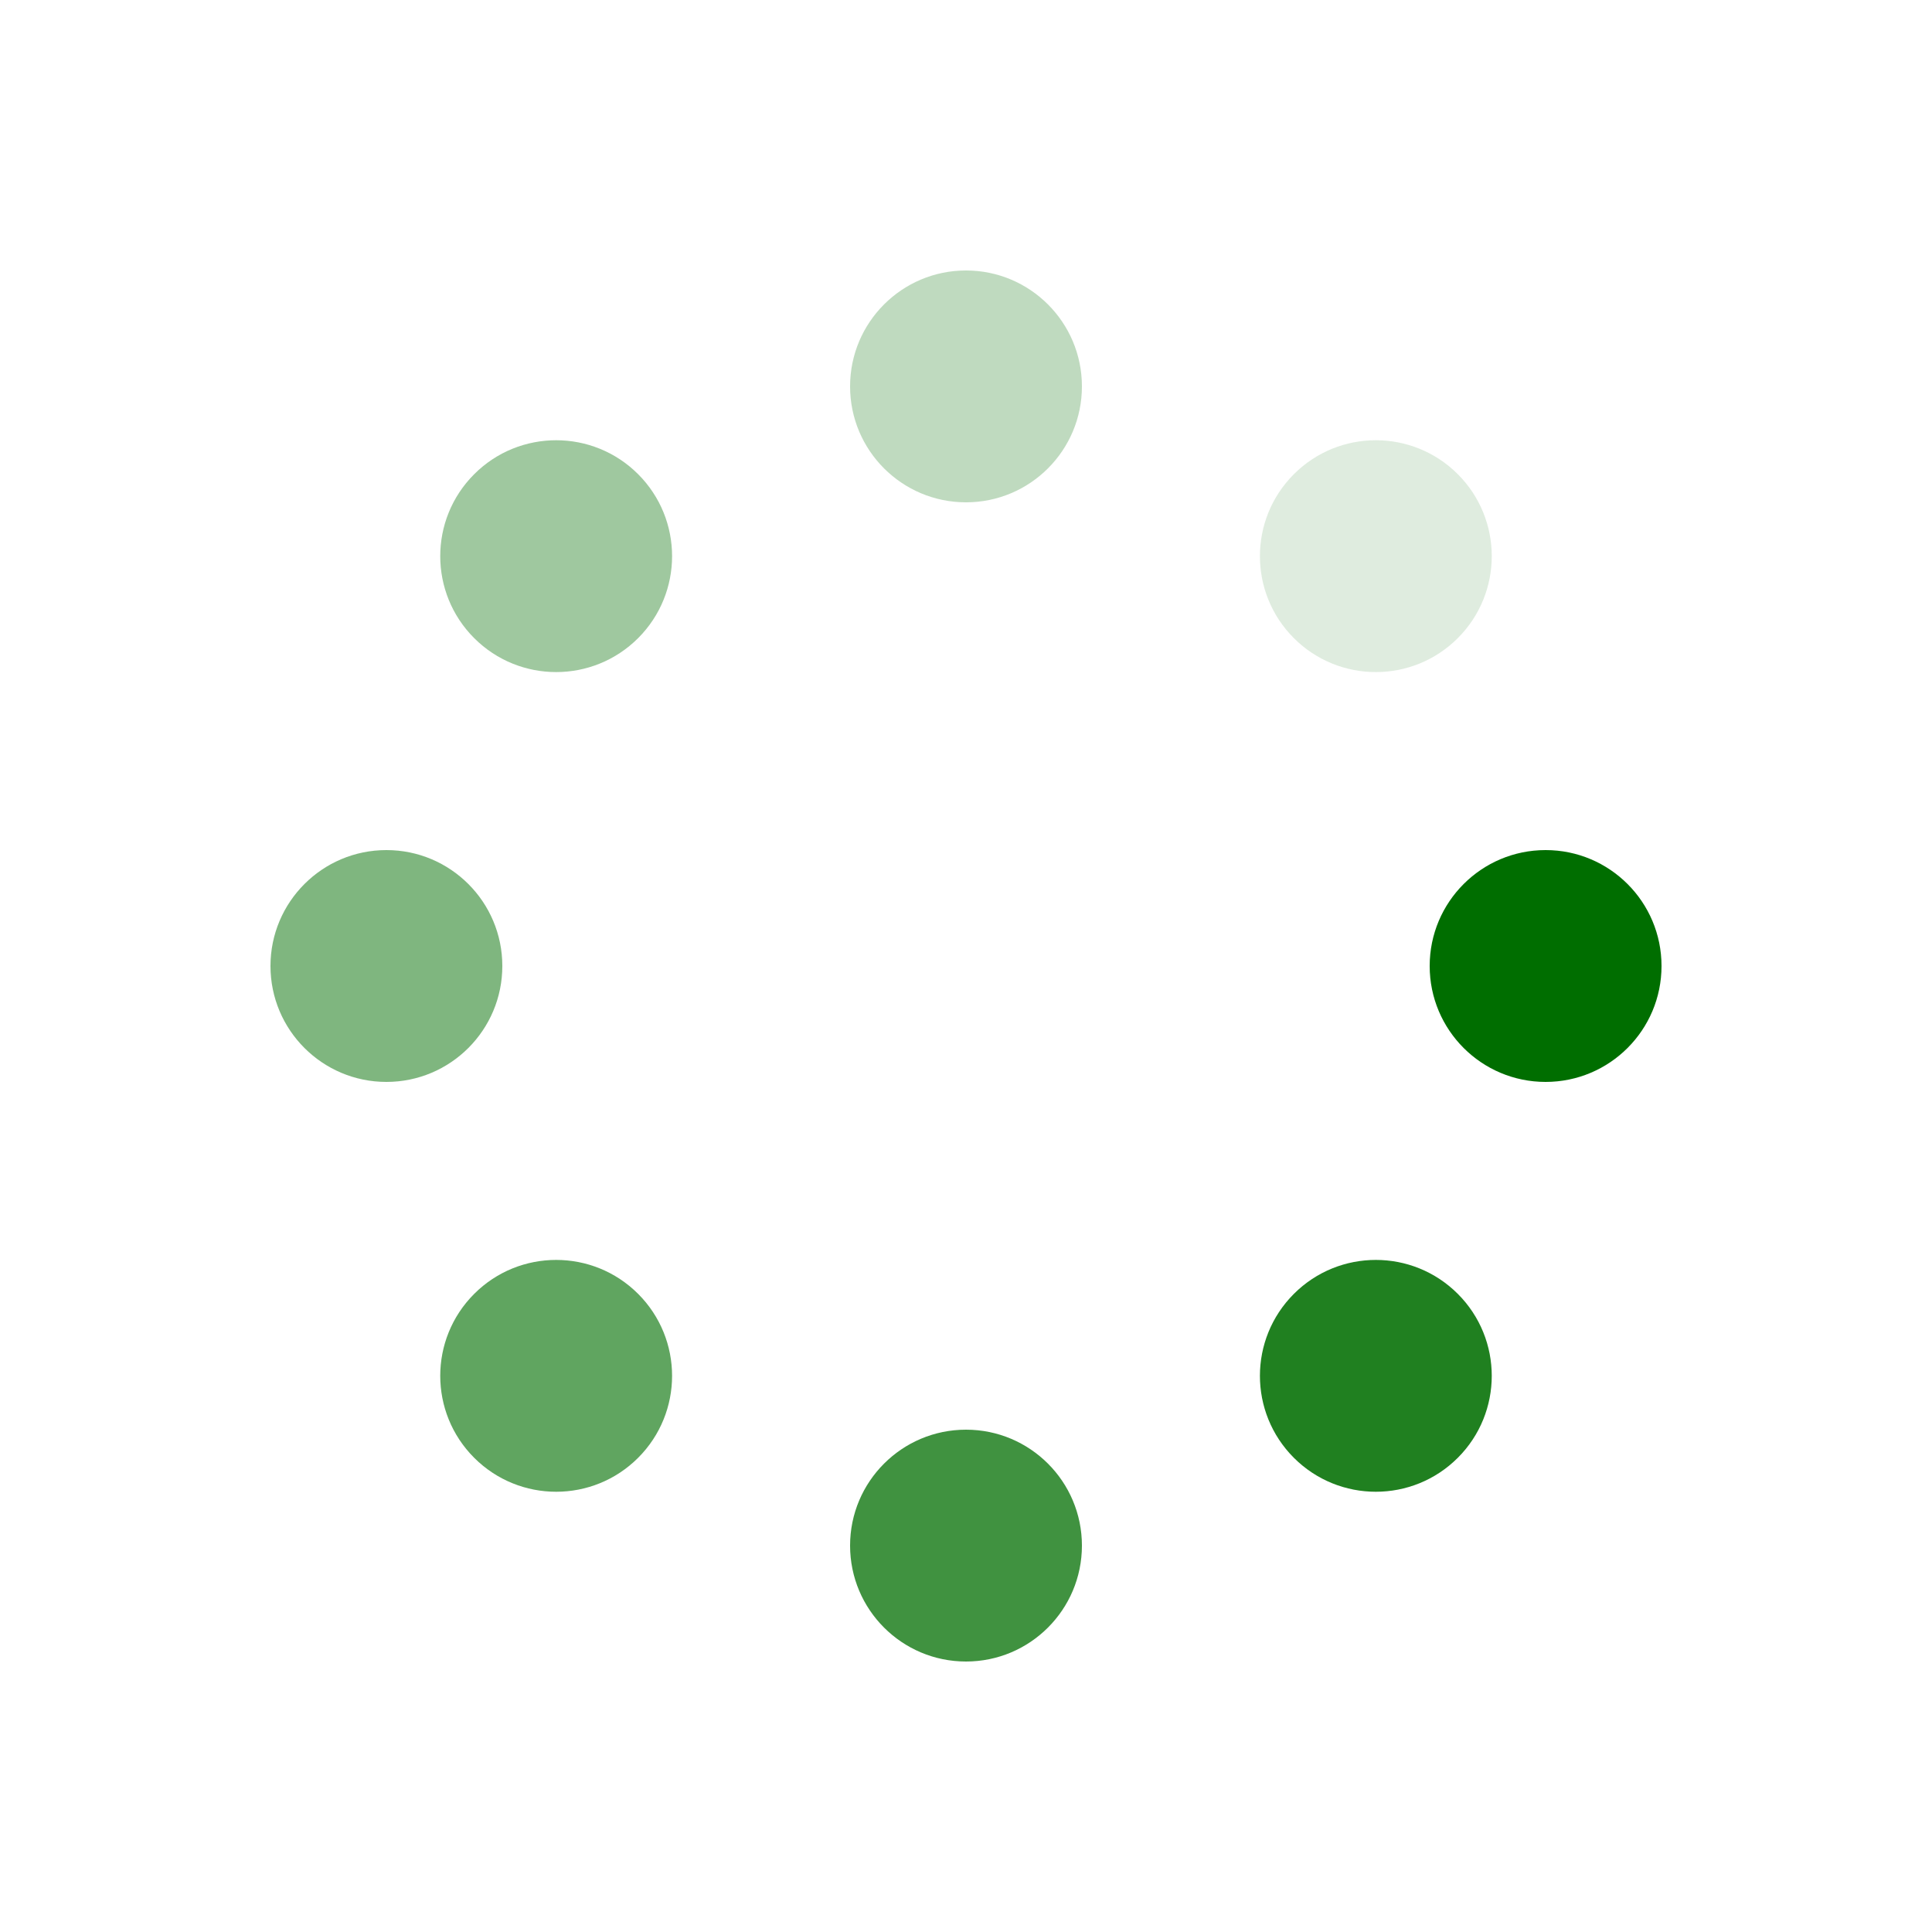
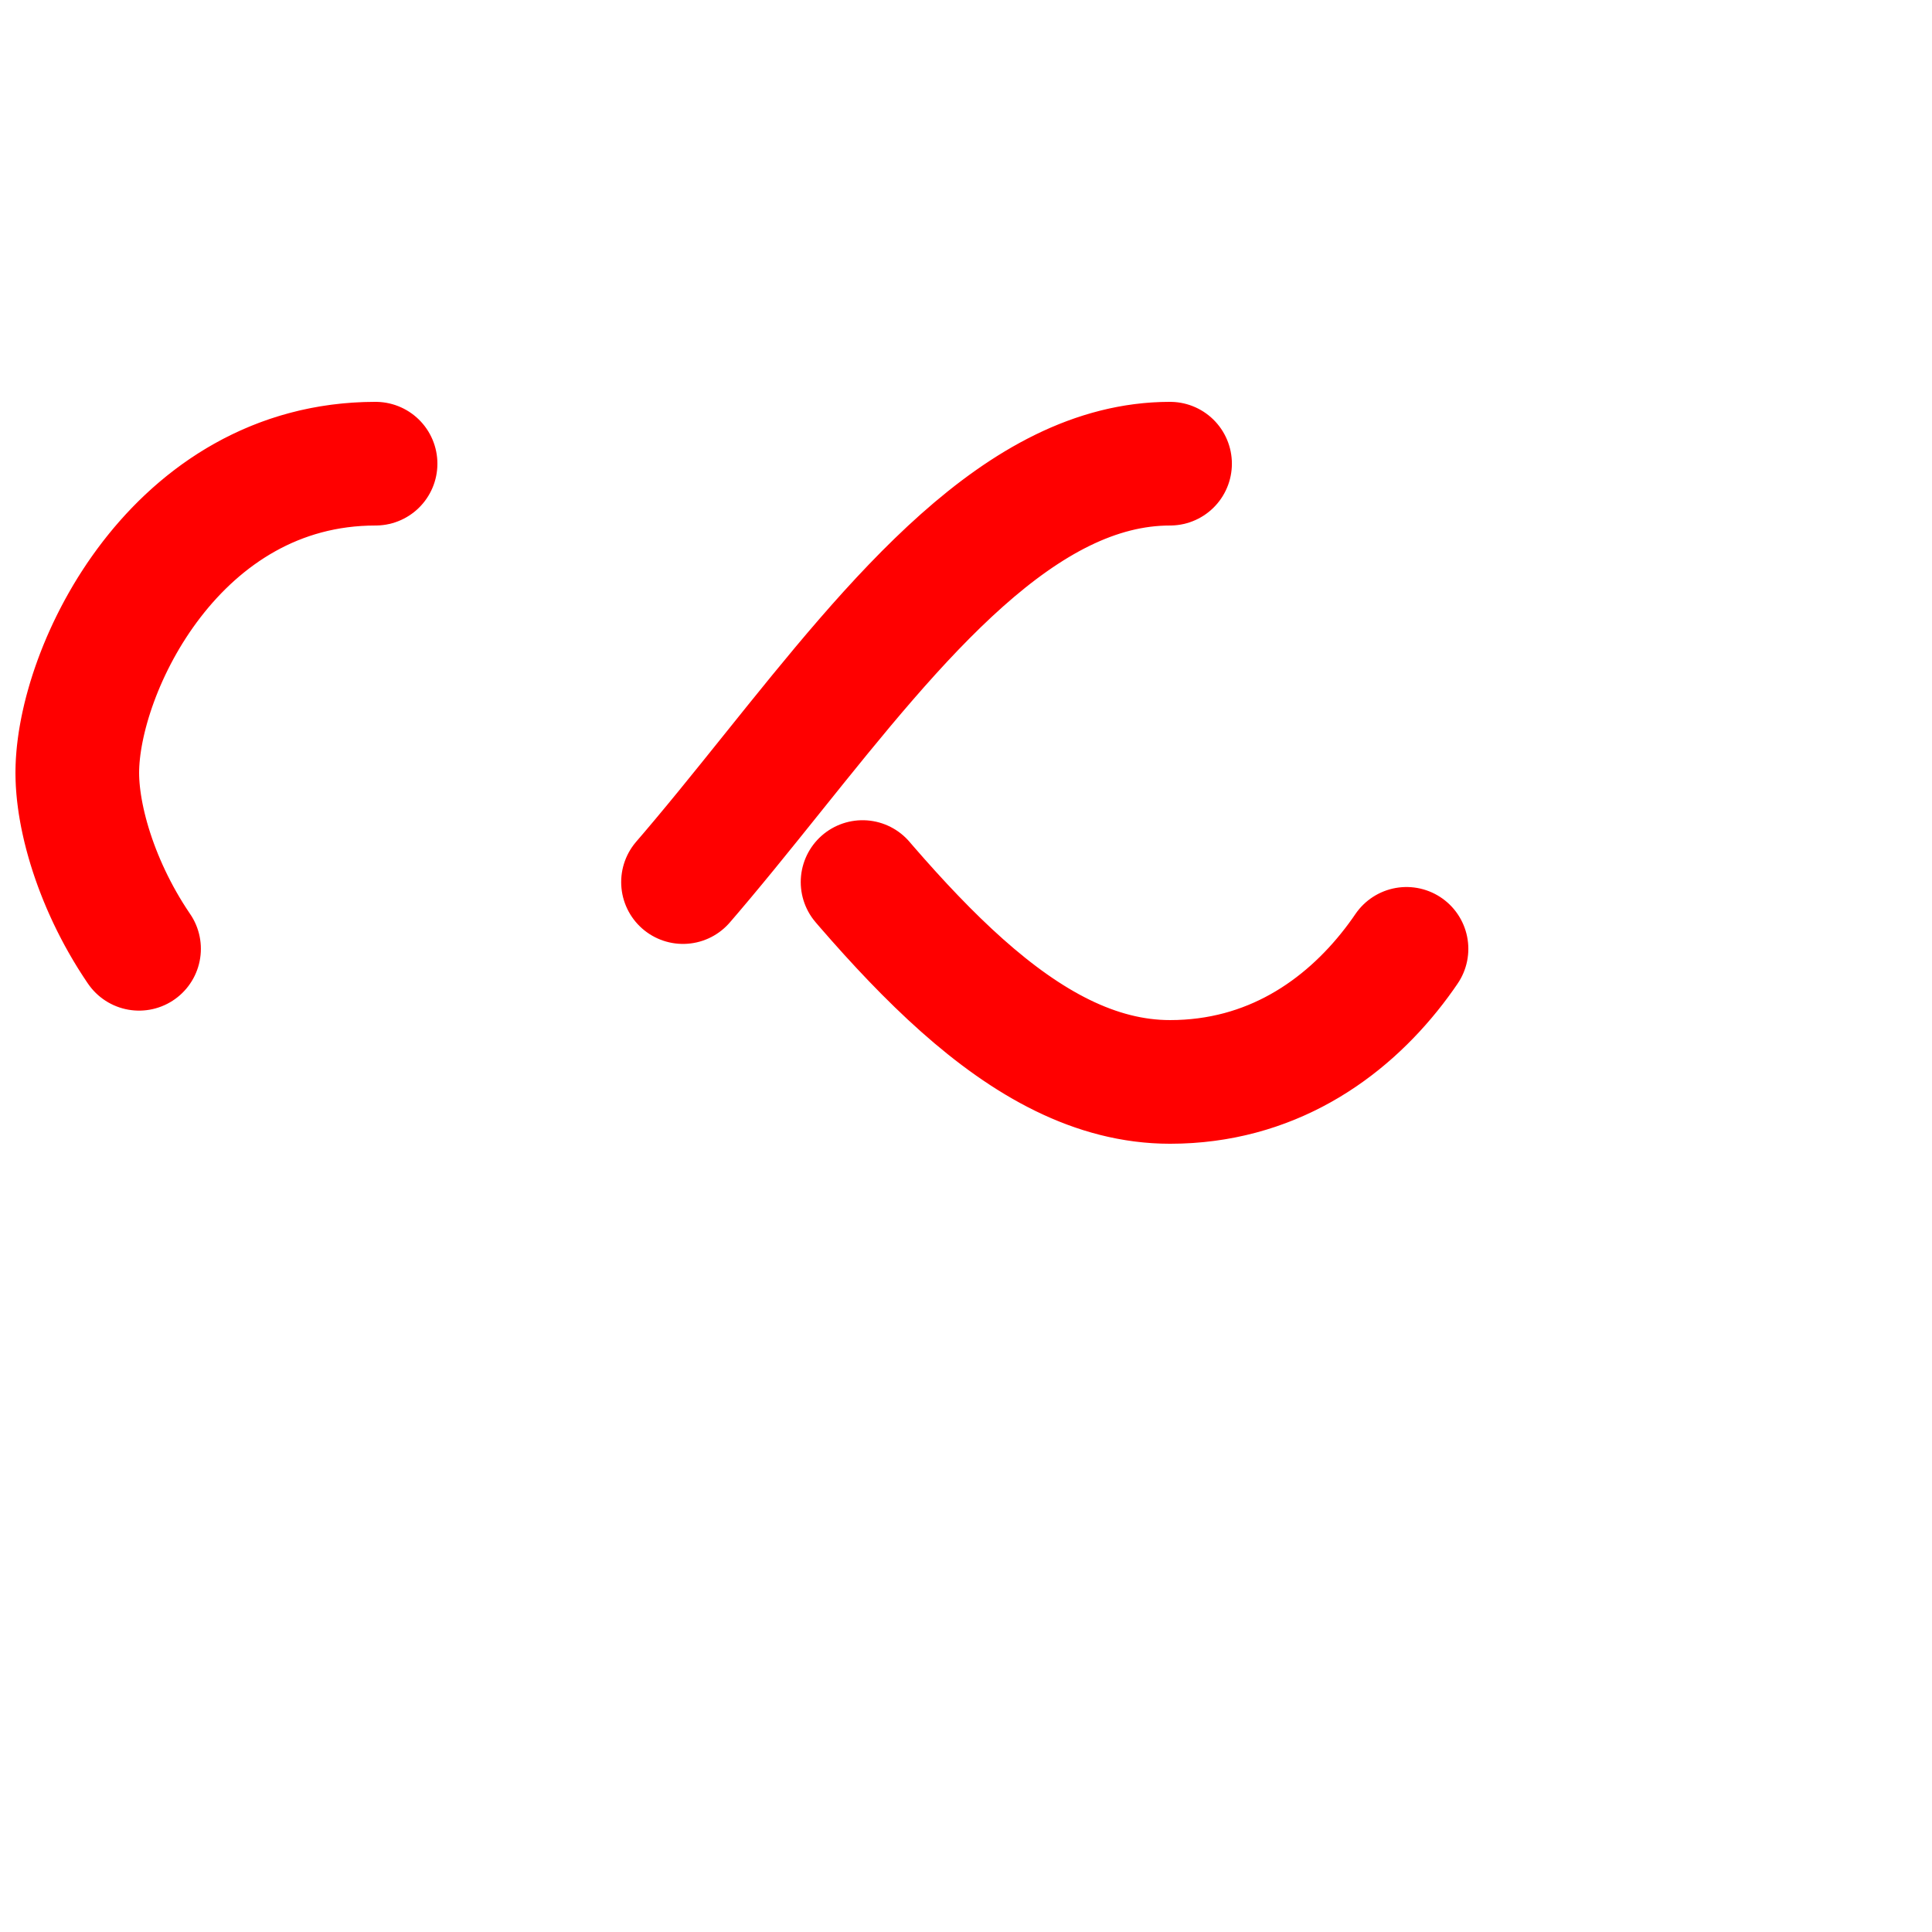
- <svg xmlns="http://www.w3.org/2000/svg" style="margin: auto; background: none; display: block; shape-rendering: auto;" width="200px" height="200px" viewBox="0 0 100 100" preserveAspectRatio="xMidYMid">
-   <g transform="translate(80,50)">
-     <g transform="rotate(0)">
-       <circle cx="0" cy="0" r="6" fill="#006e00" fill-opacity="1">
-         <animateTransform attributeName="transform" type="scale" begin="-0.875s" values="1.5 1.5;1 1" keyTimes="0;1" dur="1s" repeatCount="indefinite" />
-         <animate attributeName="fill-opacity" keyTimes="0;1" dur="1s" repeatCount="indefinite" values="1;0" begin="-0.875s" />
-       </circle>
-     </g>
-   </g>
-   <g transform="translate(71.2132,71.2132)">
-     <g transform="rotate(45)">
-       <circle cx="0" cy="0" r="6" fill="#006e00" fill-opacity="0.875">
-         <animateTransform attributeName="transform" type="scale" begin="-0.75s" values="1.5 1.5;1 1" keyTimes="0;1" dur="1s" repeatCount="indefinite" />
-         <animate attributeName="fill-opacity" keyTimes="0;1" dur="1s" repeatCount="indefinite" values="1;0" begin="-0.75s" />
-       </circle>
-     </g>
-   </g>
-   <g transform="translate(50,80)">
-     <g transform="rotate(90)">
-       <circle cx="0" cy="0" r="6" fill="#006e00" fill-opacity="0.75">
-         <animateTransform attributeName="transform" type="scale" begin="-0.625s" values="1.5 1.5;1 1" keyTimes="0;1" dur="1s" repeatCount="indefinite" />
-         <animate attributeName="fill-opacity" keyTimes="0;1" dur="1s" repeatCount="indefinite" values="1;0" begin="-0.625s" />
-       </circle>
-     </g>
-   </g>
-   <g transform="translate(28.7868,71.2132)">
-     <g transform="rotate(135)">
-       <circle cx="0" cy="0" r="6" fill="#006e00" fill-opacity="0.625">
-         <animateTransform attributeName="transform" type="scale" begin="-0.5s" values="1.5 1.5;1 1" keyTimes="0;1" dur="1s" repeatCount="indefinite" />
-         <animate attributeName="fill-opacity" keyTimes="0;1" dur="1s" repeatCount="indefinite" values="1;0" begin="-0.5s" />
-       </circle>
-     </g>
-   </g>
-   <g transform="translate(20,50)">
-     <g transform="rotate(180)">
-       <circle cx="0" cy="0" r="6" fill="#006e00" fill-opacity="0.5">
-         <animateTransform attributeName="transform" type="scale" begin="-0.375s" values="1.5 1.5;1 1" keyTimes="0;1" dur="1s" repeatCount="indefinite" />
-         <animate attributeName="fill-opacity" keyTimes="0;1" dur="1s" repeatCount="indefinite" values="1;0" begin="-0.375s" />
-       </circle>
-     </g>
-   </g>
-   <g transform="translate(28.7868,28.7868)">
-     <g transform="rotate(225)">
-       <circle cx="0" cy="0" r="6" fill="#006e00" fill-opacity="0.375">
-         <animateTransform attributeName="transform" type="scale" begin="-0.25s" values="1.5 1.5;1 1" keyTimes="0;1" dur="1s" repeatCount="indefinite" />
-         <animate attributeName="fill-opacity" keyTimes="0;1" dur="1s" repeatCount="indefinite" values="1;0" begin="-0.25s" />
-       </circle>
-     </g>
-   </g>
-   <g transform="translate(50,20)">
-     <g transform="rotate(270)">
-       <circle cx="0" cy="0" r="6" fill="#006e00" fill-opacity="0.25">
-         <animateTransform attributeName="transform" type="scale" begin="-0.125s" values="1.5 1.5;1 1" keyTimes="0;1" dur="1s" repeatCount="indefinite" />
-         <animate attributeName="fill-opacity" keyTimes="0;1" dur="1s" repeatCount="indefinite" values="1;0" begin="-0.125s" />
-       </circle>
-     </g>
-   </g>
-   <g transform="translate(71.2132,28.7868)">
-     <g transform="rotate(315)">
-       <circle cx="0" cy="0" r="6" fill="#006e00" fill-opacity="0.125">
-         <animateTransform attributeName="transform" type="scale" begin="0s" values="1.5 1.5;1 1" keyTimes="0;1" dur="1s" repeatCount="indefinite" />
-         <animate attributeName="fill-opacity" keyTimes="0;1" dur="1s" repeatCount="indefinite" values="1;0" begin="0s" />
-       </circle>
-     </g>
-   </g>
+ <svg xmlns="http://www.w3.org/2000/svg" style="margin: auto; background: none; display: block; shape-rendering: auto;" width="100px" height="100px" viewBox="0 0 100 100" preserveAspectRatio="xMidYMid">
+   <path fill="none" stroke="#ff0000" stroke-width="8" stroke-dasharray="42.765 42.765" d="M24.3 30C11.4 30 5 43.3 5 50s6.4 20 19.3 20c19.3 0 32.1-40 51.4-40 C88.6 30 95 43.3 95 50s-6.4 20-19.3 20C56.4 70 43.6 30 24.3 30z" stroke-linecap="round" style="transform:scale(0.8);transform-origin:50px 50px">
+     <animate attributeName="stroke-dashoffset" repeatCount="indefinite" dur="1s" keyTimes="0;1" values="0;256.589" />
+   </path>
</svg>
